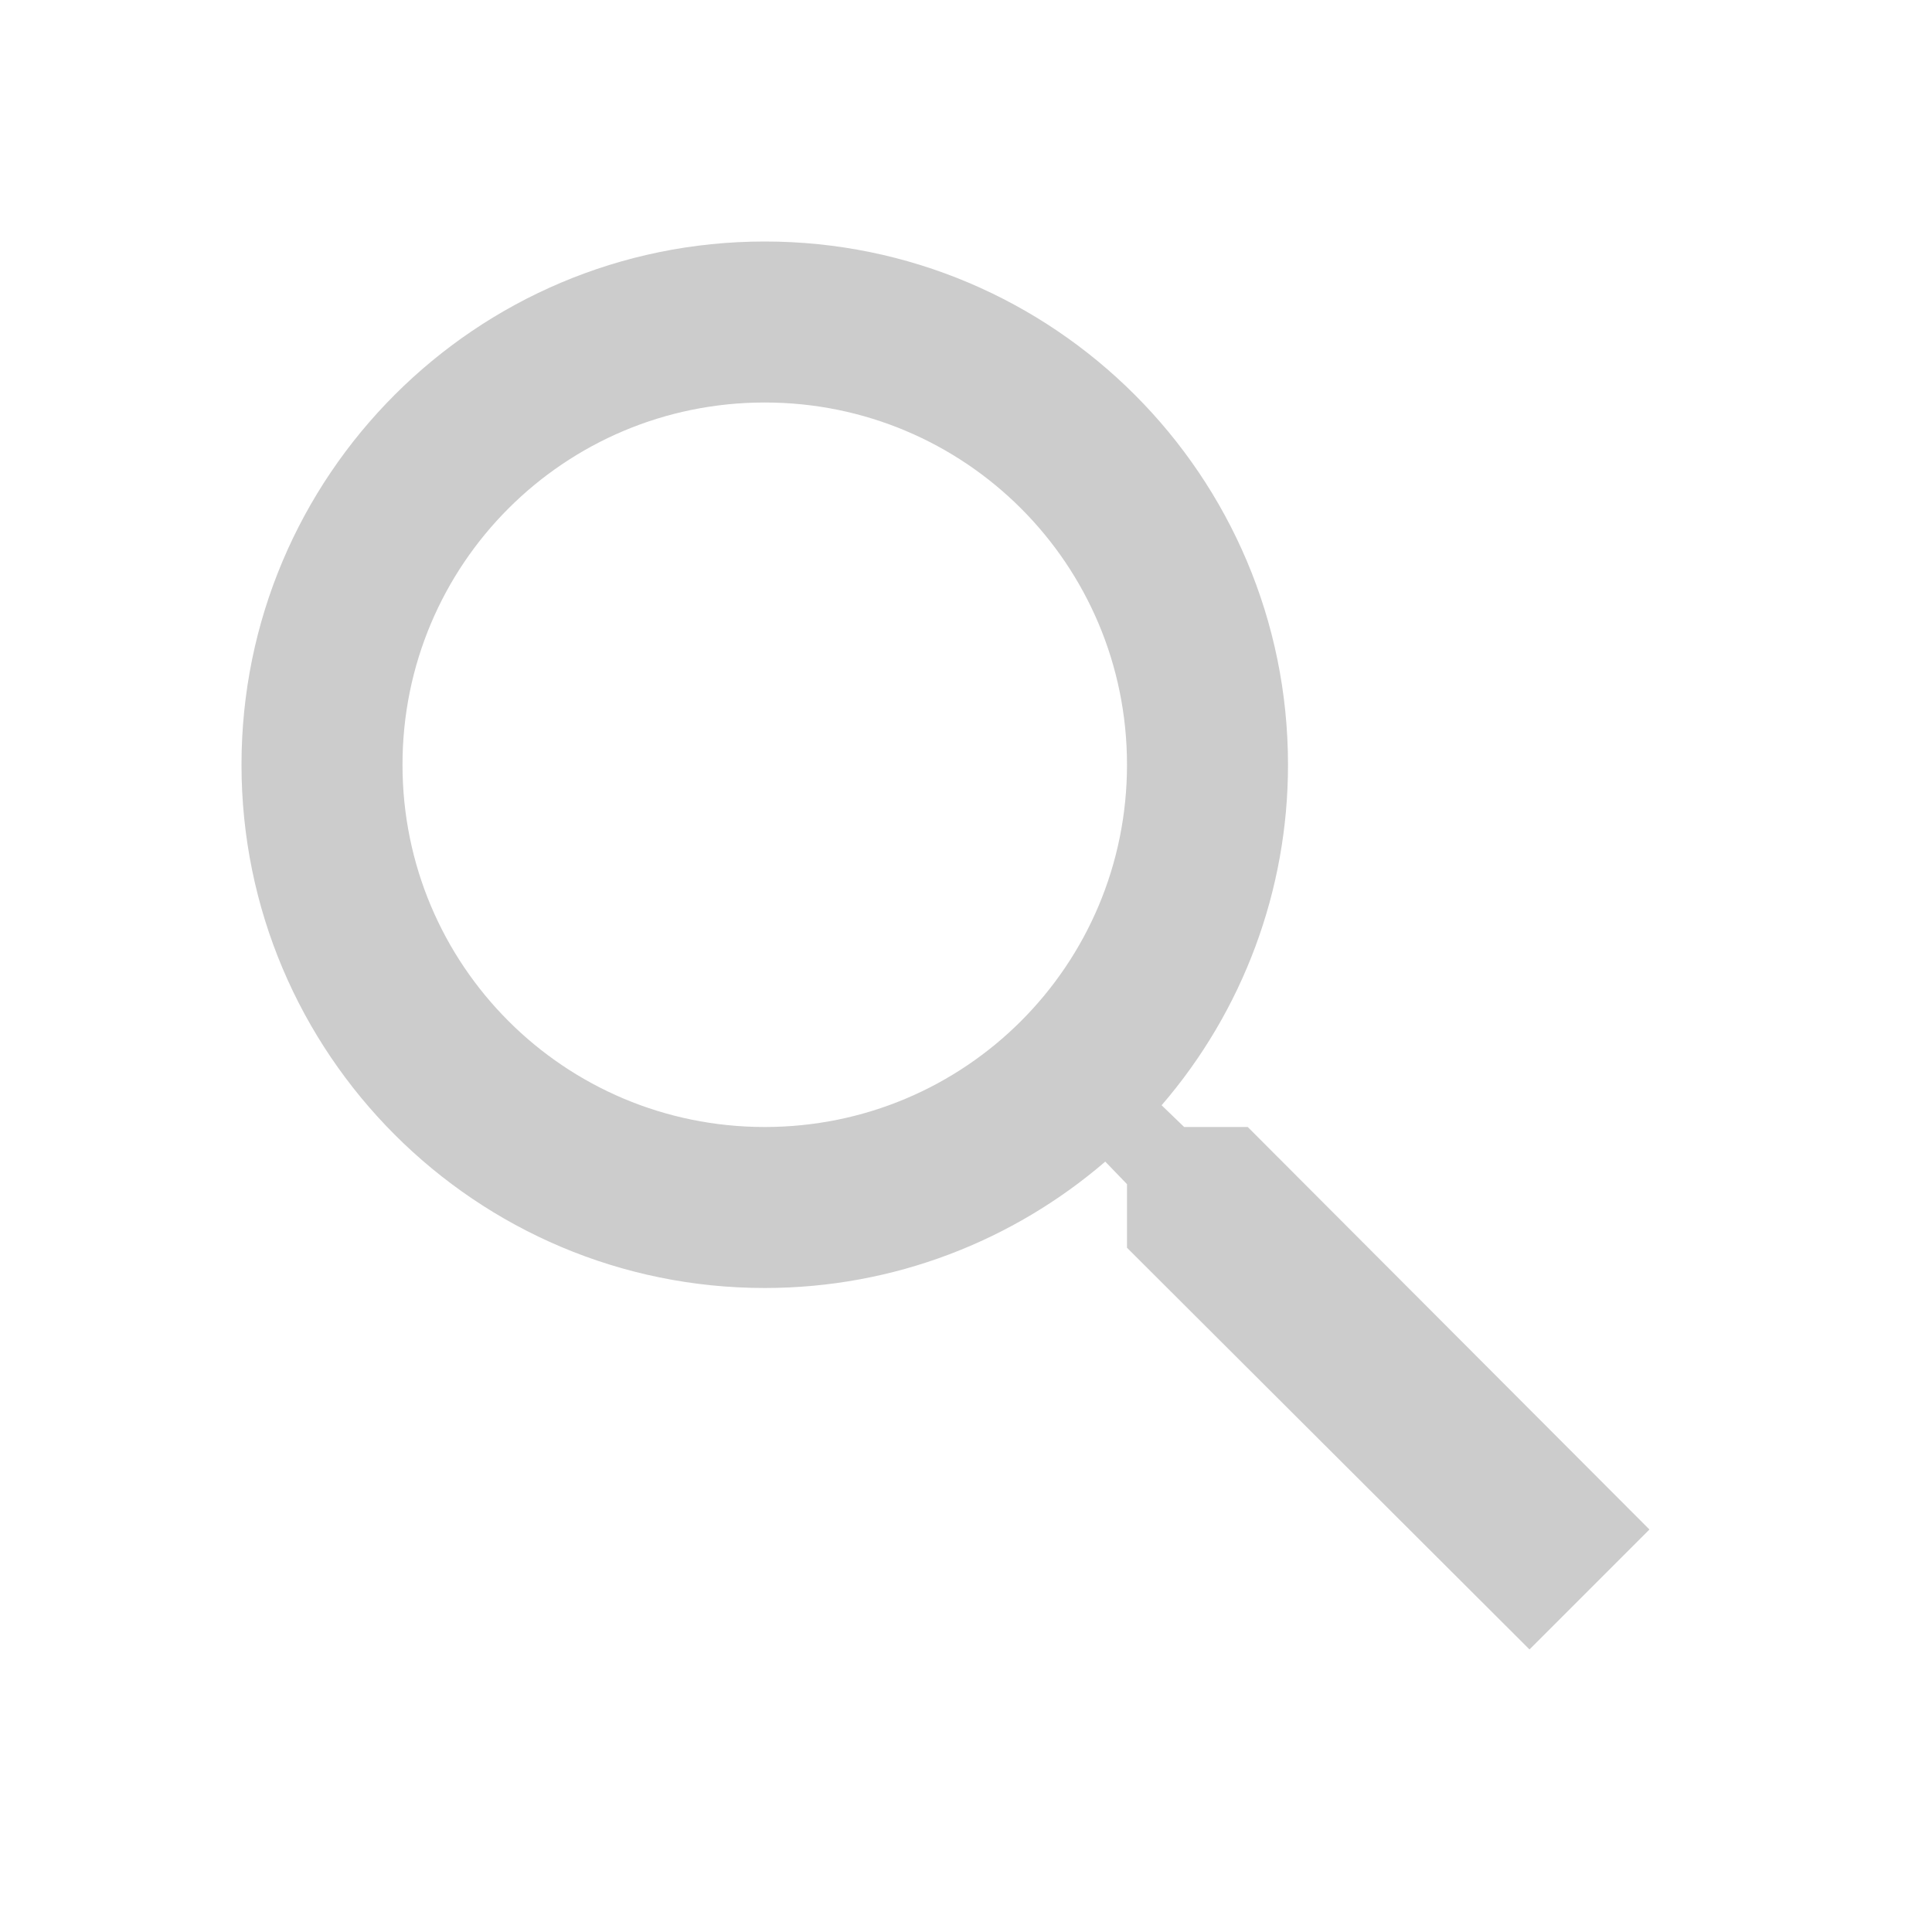
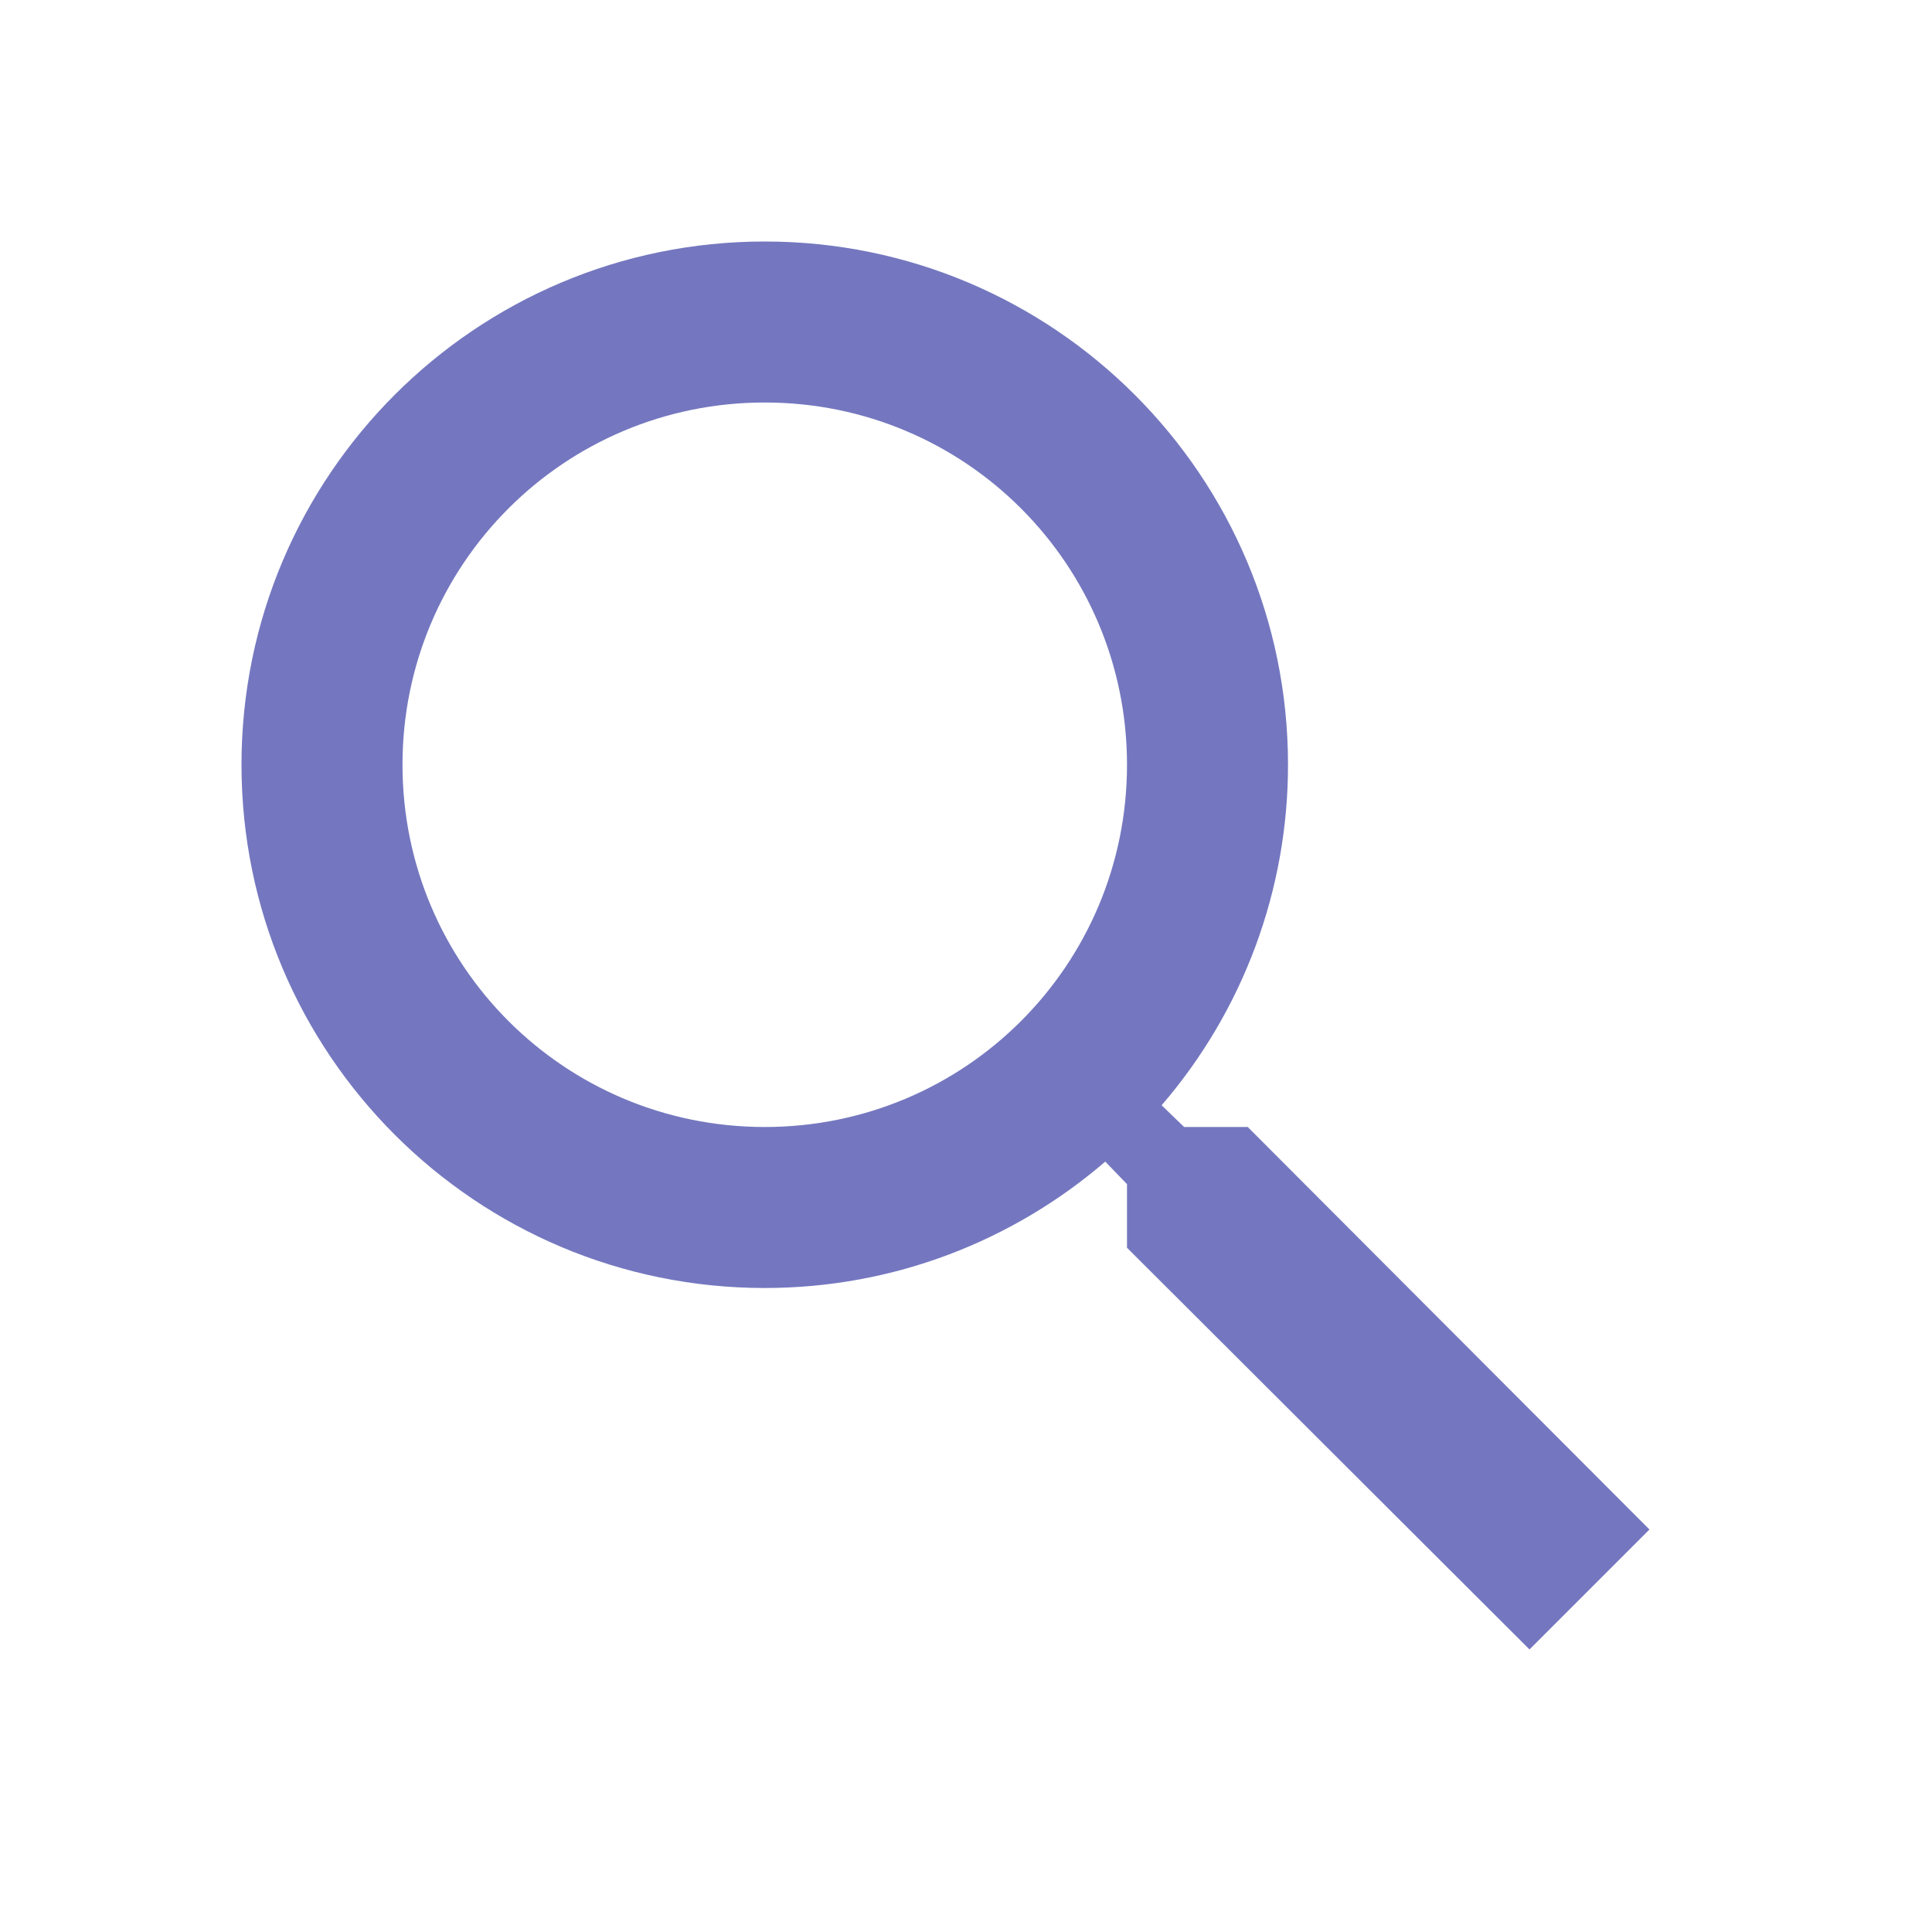
- <svg xmlns="http://www.w3.org/2000/svg" width="24" height="24" fill="#ccc">
+ <svg xmlns="http://www.w3.org/2000/svg" width="24" height="24" fill="#7477bf">
  <path d="M15.5 14h-.79l-.28-.27A6.471 6.471 0 0 0 16 9.5 6.5 6.5 0 1 0 9.5 16c1.61 0 3.09-.59 4.23-1.57l.27.28v.79l5 4.99L20.49 19l-4.99-5zm-6 0C7.01 14 5 11.99 5 9.5S7.01 5 9.5 5 14 7.01 14 9.5 11.99 14 9.5 14z" />
</svg>
